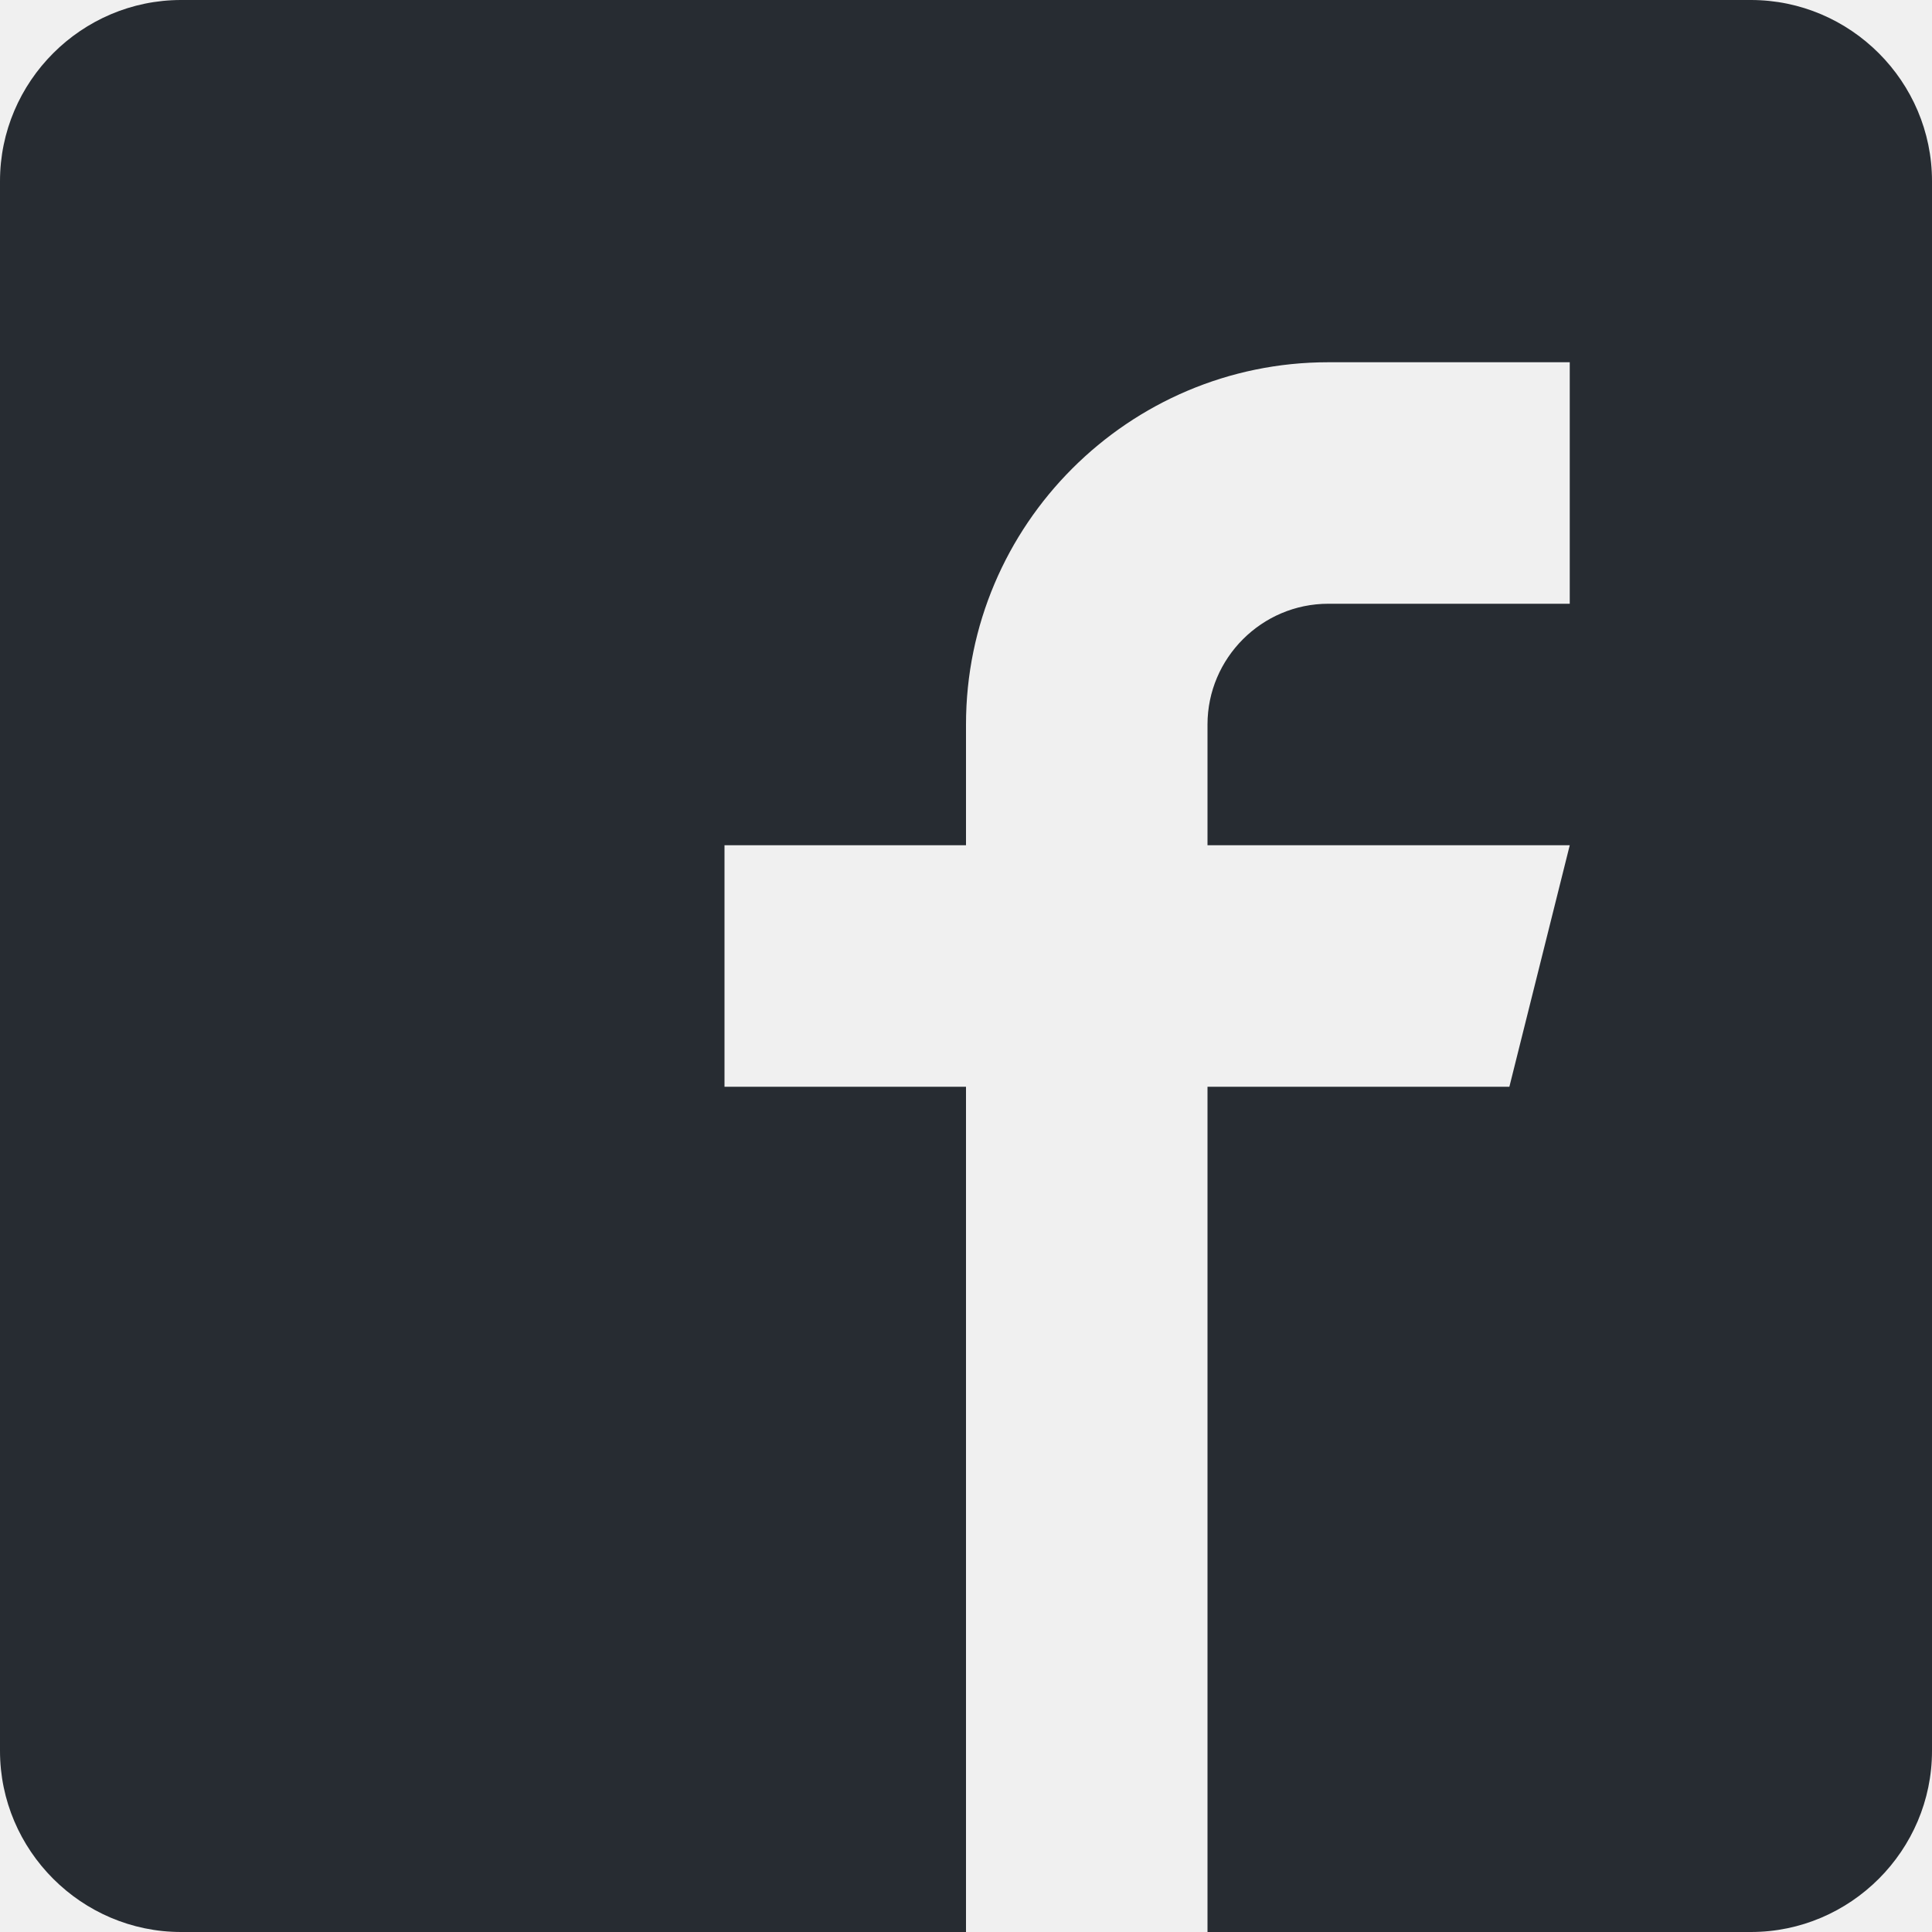
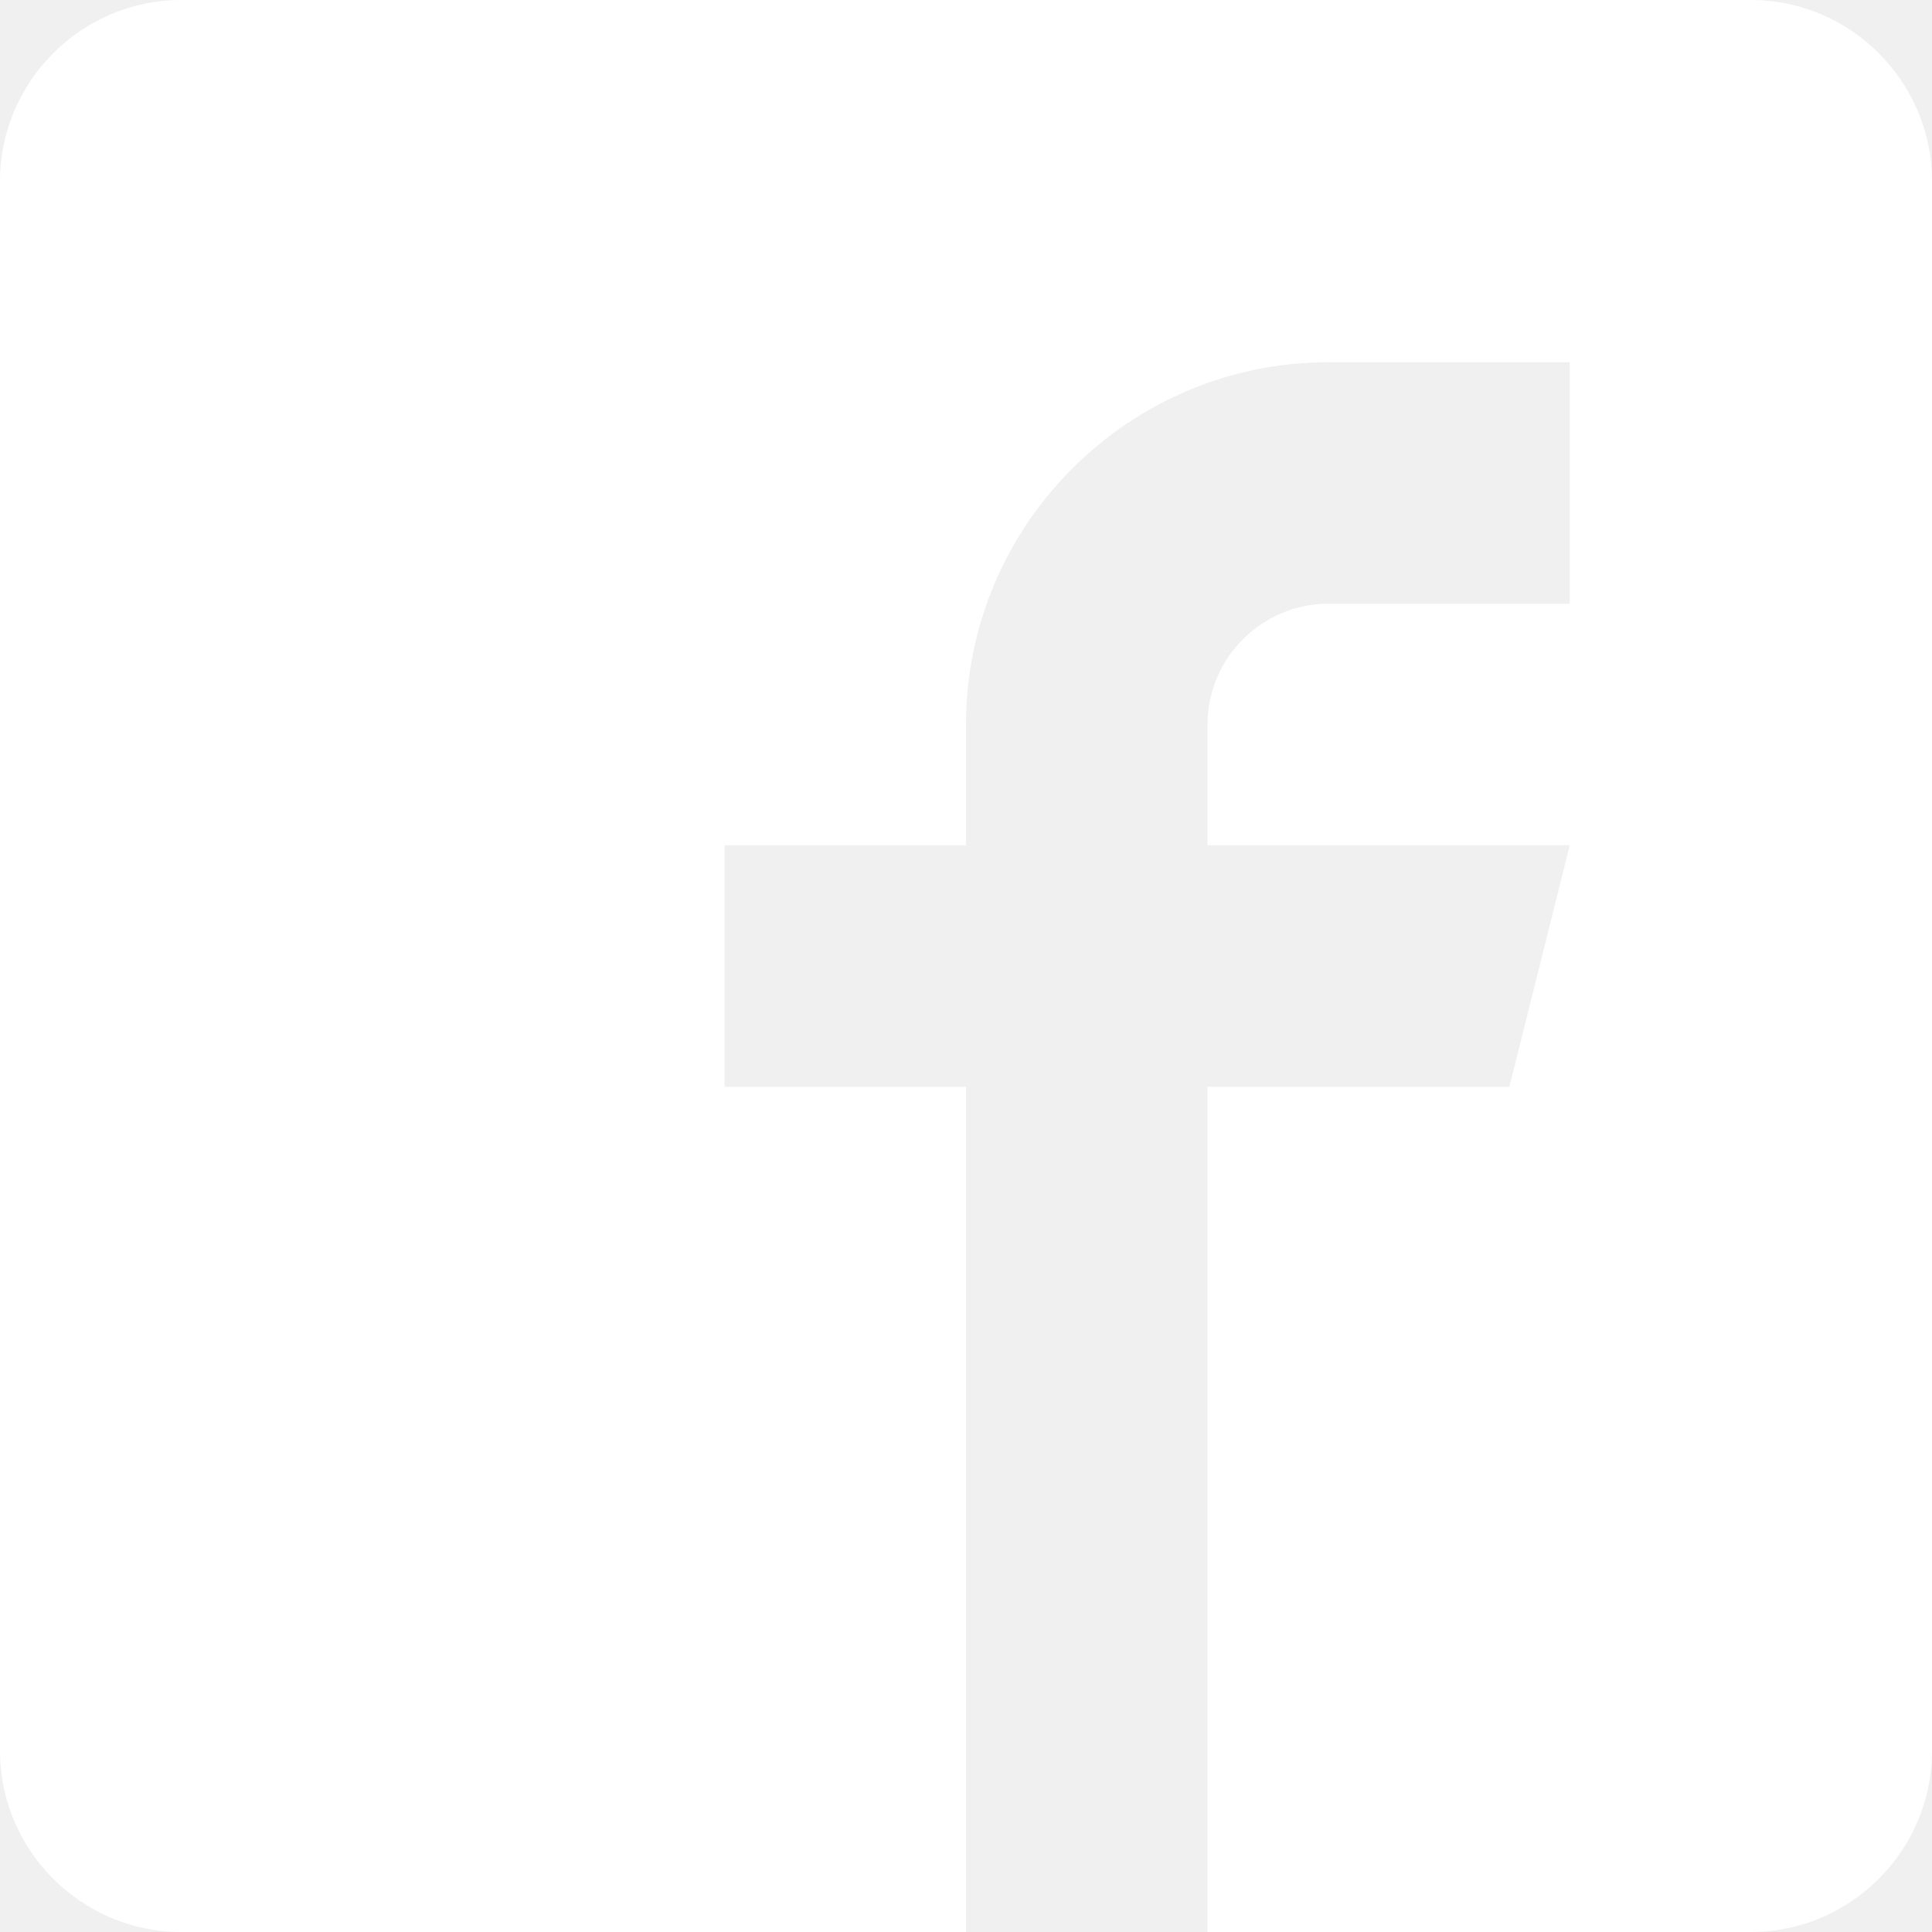
<svg xmlns="http://www.w3.org/2000/svg" width="100%" height="100%" viewBox="0 0 32 32" version="1.1" xml:space="preserve" style="fill-rule:evenodd;clip-rule:evenodd;stroke-linejoin:round;stroke-miterlimit:1.414;">
-   <path d="M29,0l-26,0c-1.65,0 -3,1.35 -3,3l0,26c0,1.65 1.35,3 3,3l13,0l0,-14l-4,0l0,-4l4,0l0,-2c0,-3.306 2.694,-6 6,-6l4,0l0,4l-4,0c-1.1,0 -2,0.9 -2,2l0,2l6,0l-1,4l-5,0l0,14l9,0c1.65,0 3,-1.35 3,-3l0,-26c0,-1.65 -1.35,-3 -3,-3Z" style="fill:#272c32;fill-rule:nonzero;" />
+   <path d="M29,0l-26,0c-1.65,0 -3,1.35 -3,3l0,26c0,1.65 1.35,3 3,3l13,0l0,-14l-4,0l0,-4l4,0l0,-2c0,-3.306 2.694,-6 6,-6l4,0l0,4l-4,0c-1.1,0 -2,0.9 -2,2l0,2l6,0l-1,4l-5,0l0,14l9,0c1.65,0 3,-1.35 3,-3l0,-26c0,-1.65 -1.35,-3 -3,-3Z" style="fill:#fff;fill-rule:nonzero;" />
</svg>
